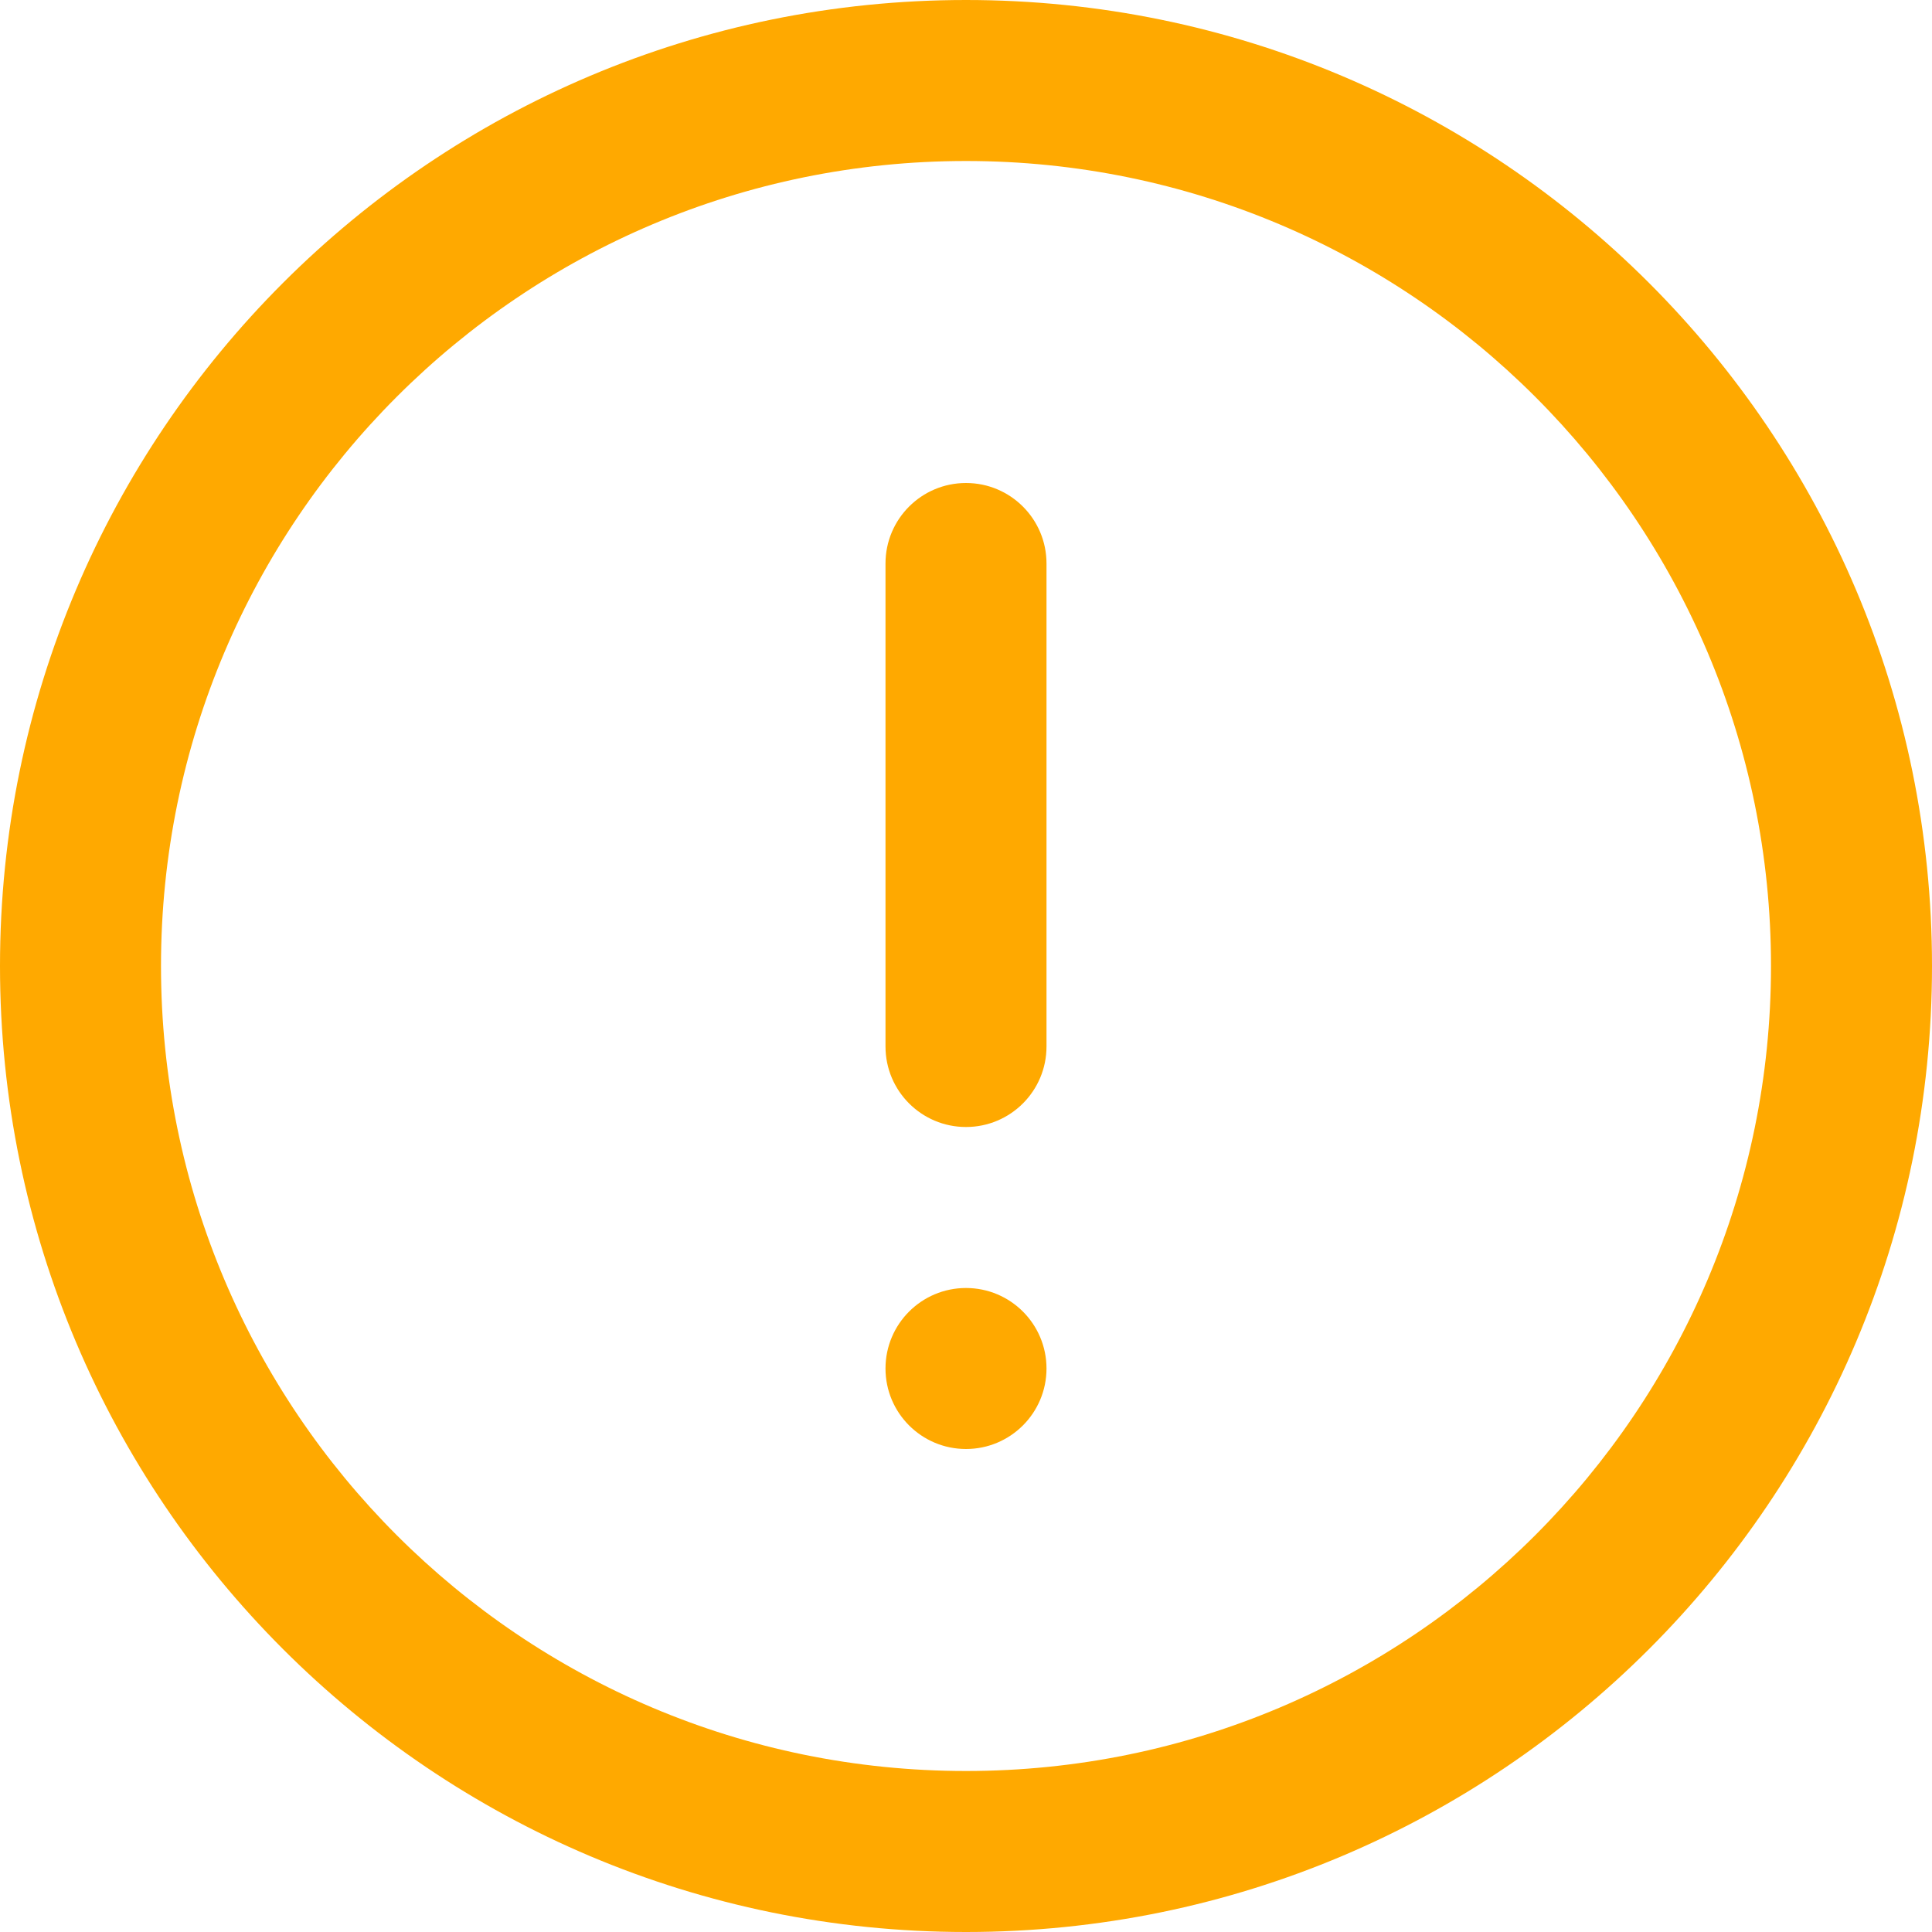
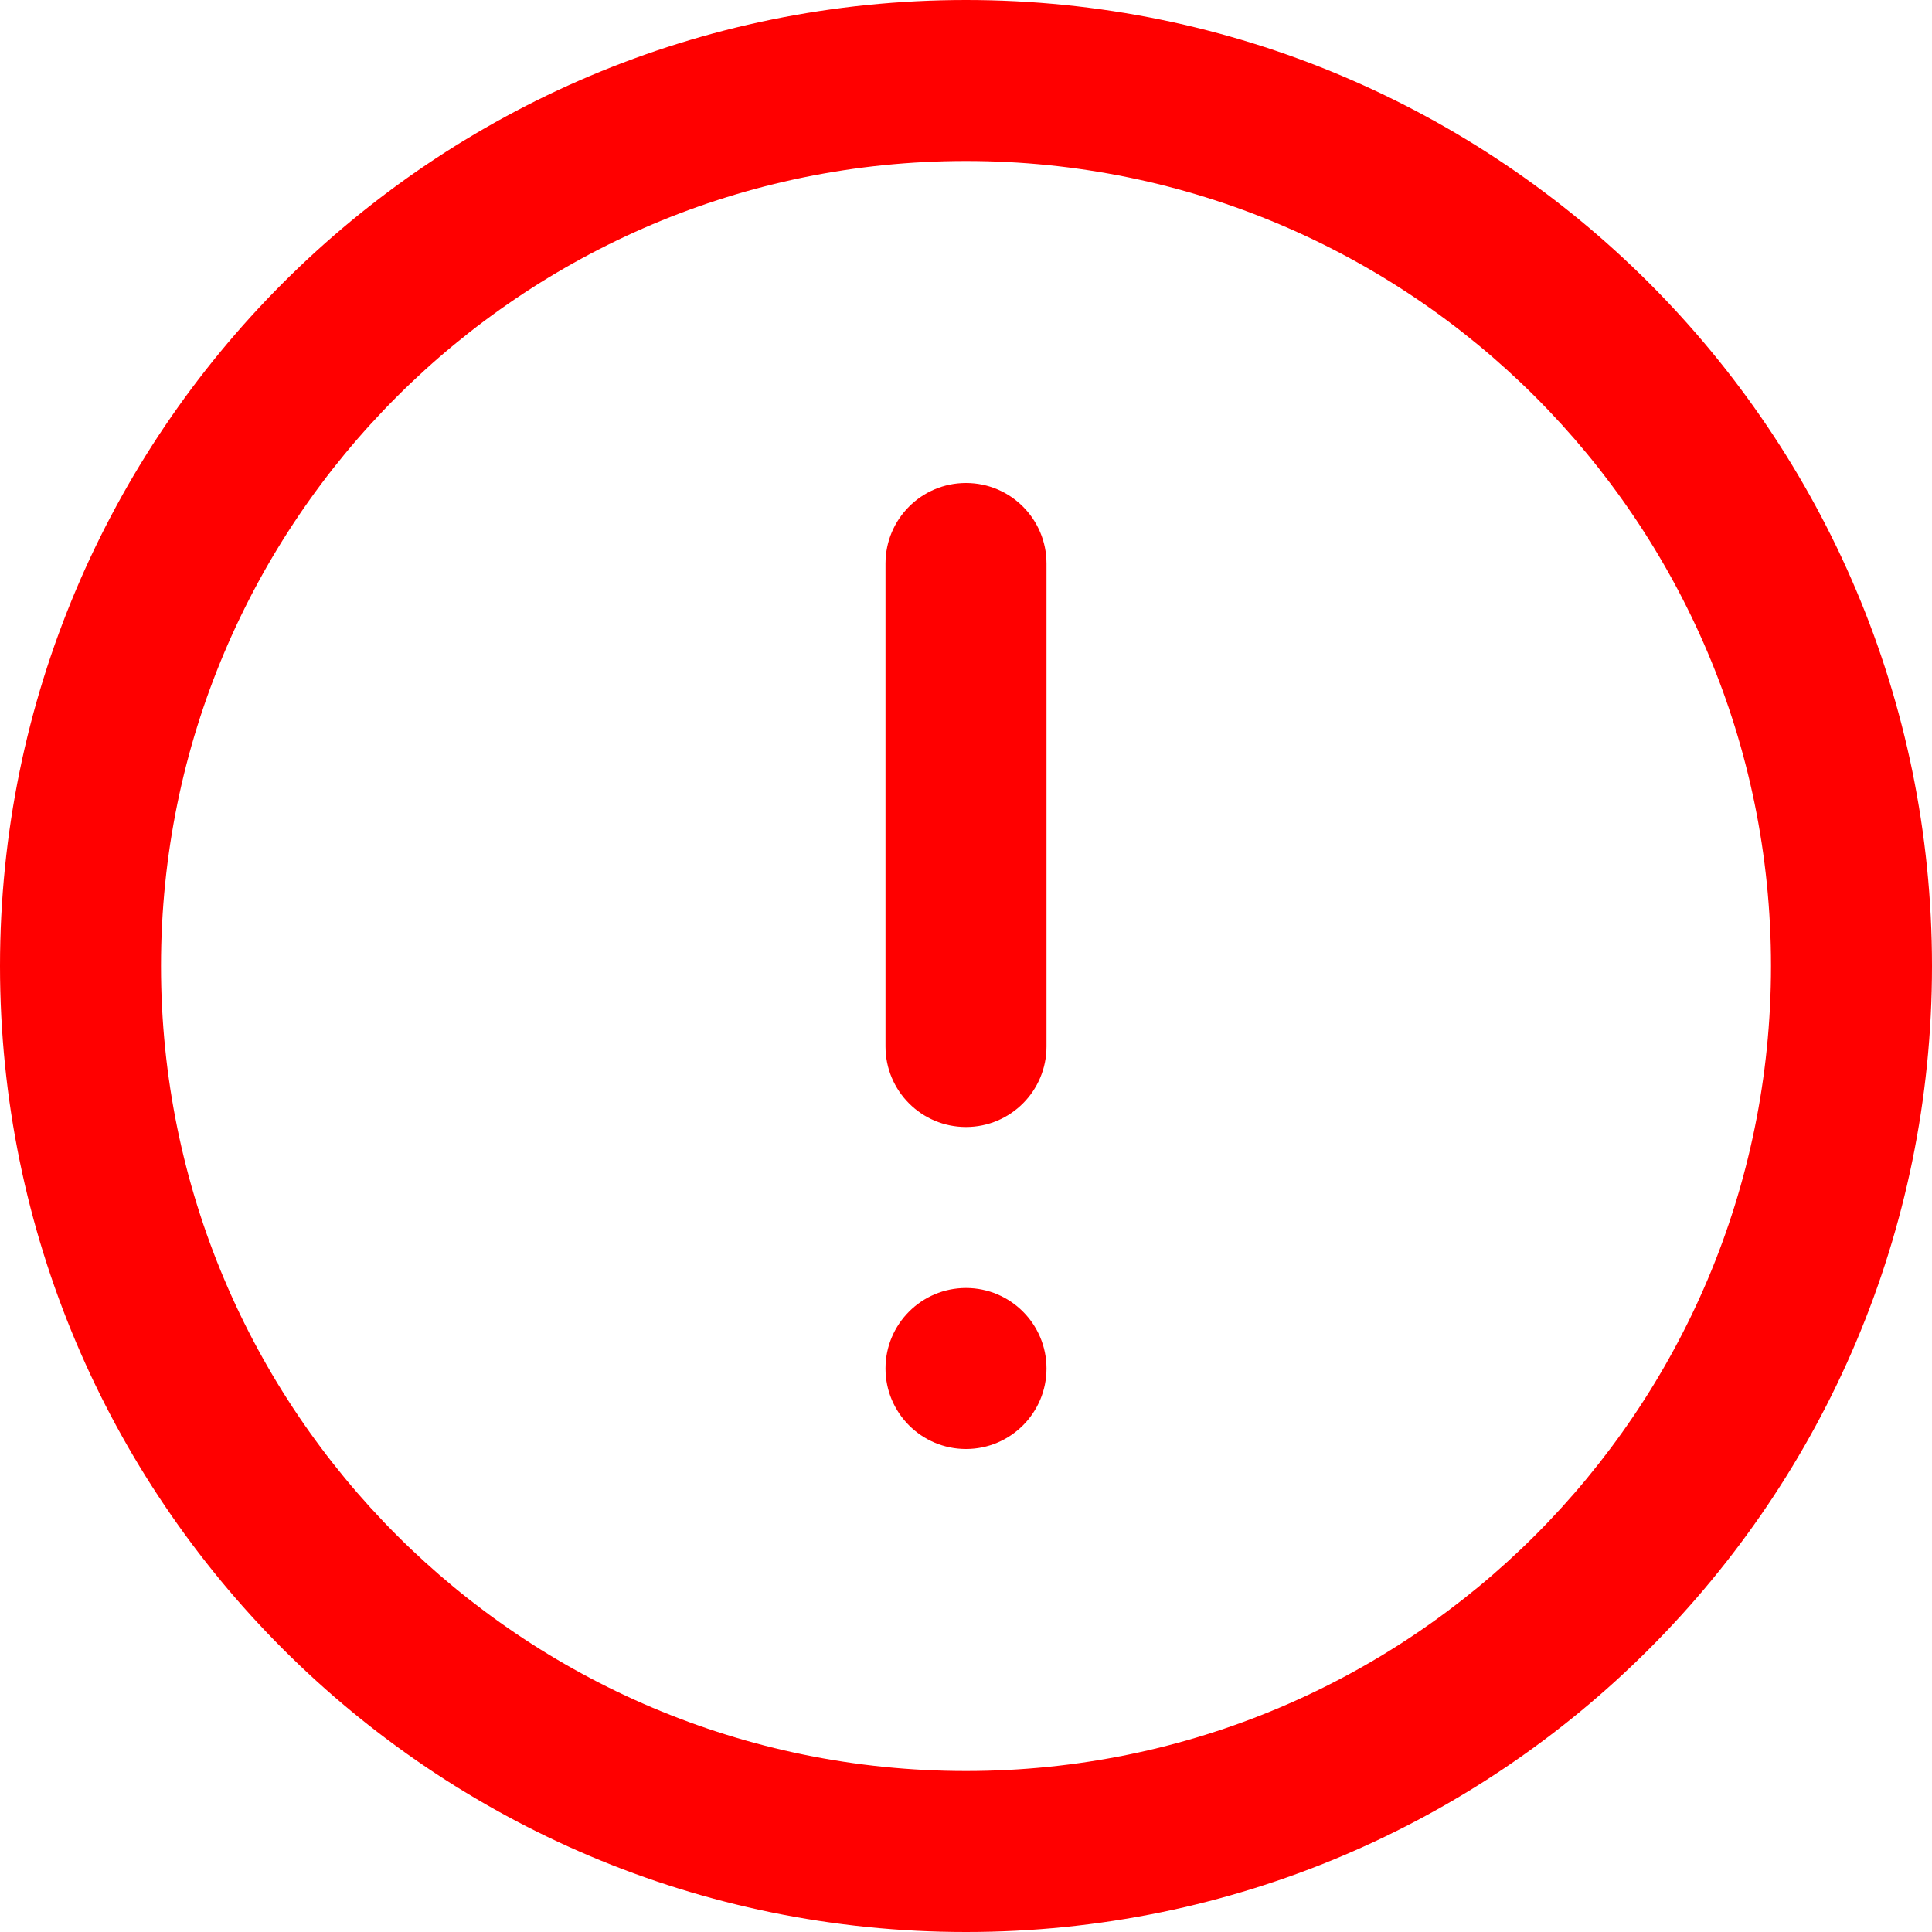
<svg xmlns="http://www.w3.org/2000/svg" width="24" height="24" viewBox="0 0 24 24">
  <g fill="none" fill-rule="evenodd">
    <path d="M0 0h24v24H0z" />
-     <path fill="#FFA900" d="M12 24C5.373 24 0 18.627 0 12S5.373 0 12 0s12 5.373 12 12-5.373 12-12 12zm0-2c5.523 0 10-4.477 10-10S17.523 2 12 2 2 6.477 2 12s4.477 10 10 10zm0-16a1 1 0 0 1 1 1v6a1 1 0 0 1-2 0V7a1 1 0 0 1 1-1zm0 10a1 1 0 1 1 0 2 1 1 0 0 1 0-2z" />
+     <path fill="#ff0000" d="M12 24C5.373 24 0 18.627 0 12S5.373 0 12 0s12 5.373 12 12-5.373 12-12 12zm0-2c5.523 0 10-4.477 10-10S17.523 2 12 2 2 6.477 2 12s4.477 10 10 10zm0-16a1 1 0 0 1 1 1v6a1 1 0 0 1-2 0V7a1 1 0 0 1 1-1zm0 10a1 1 0 1 1 0 2 1 1 0 0 1 0-2z" />
  </g>
</svg>
